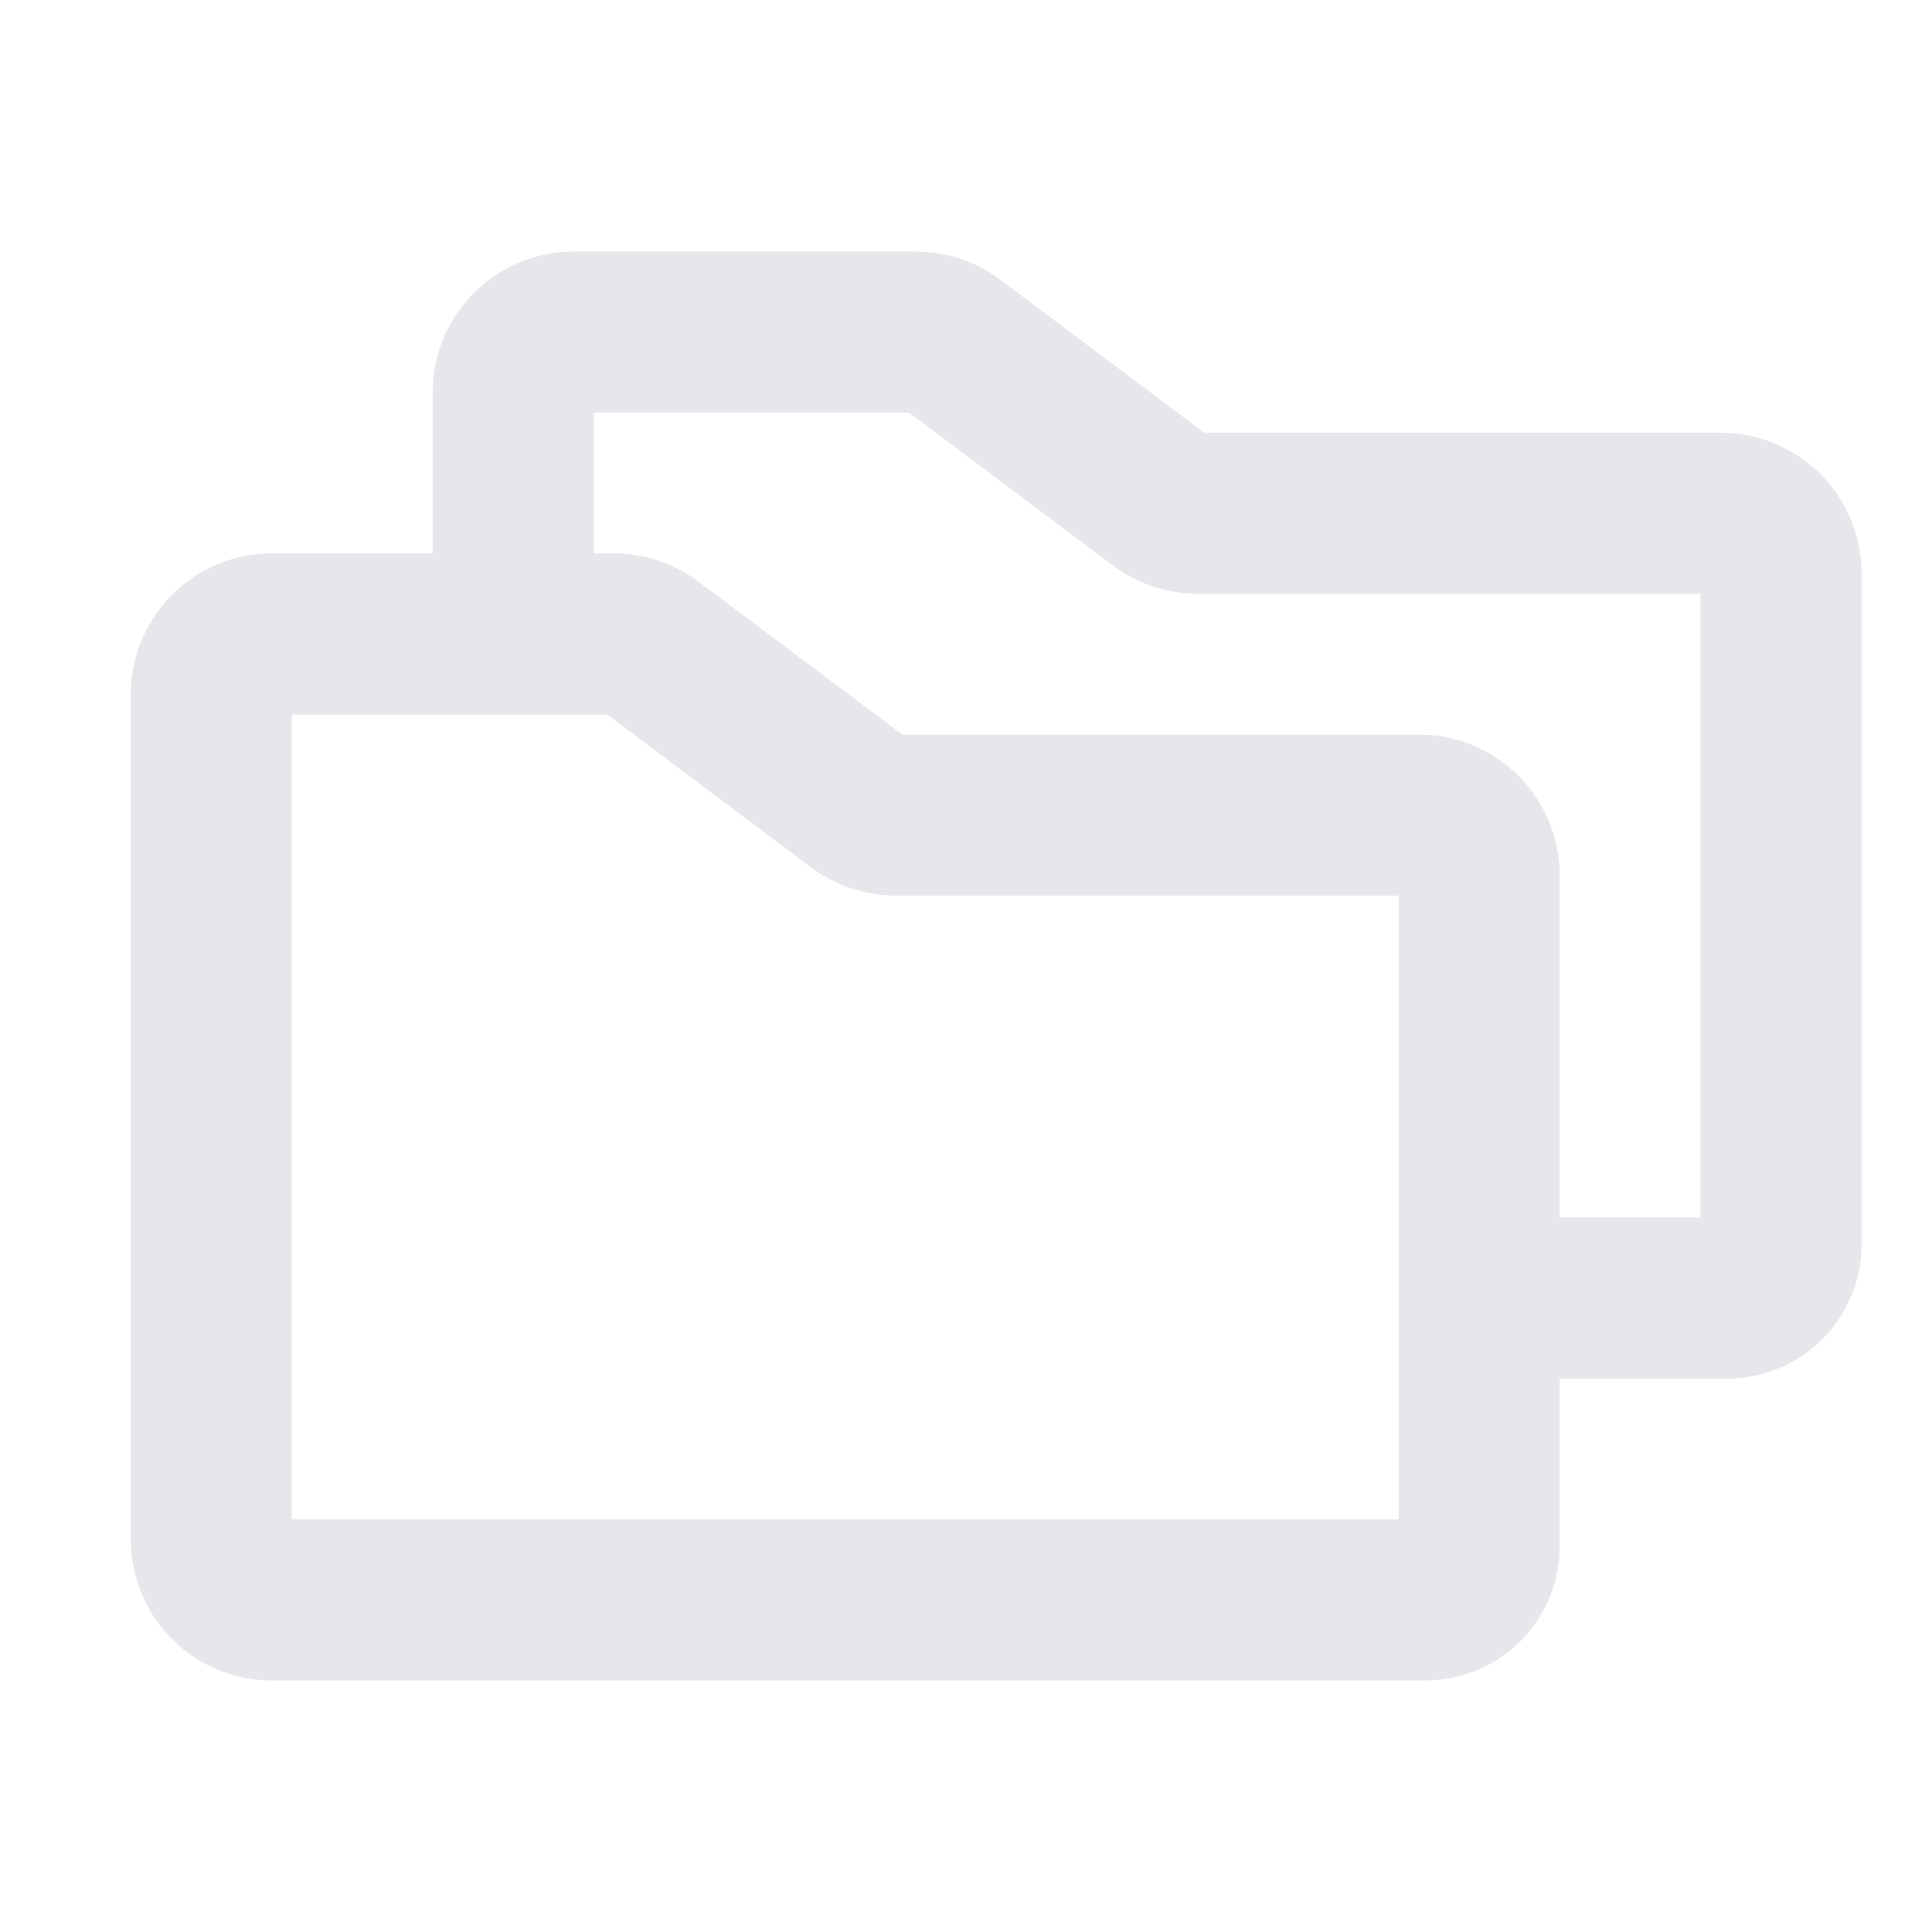
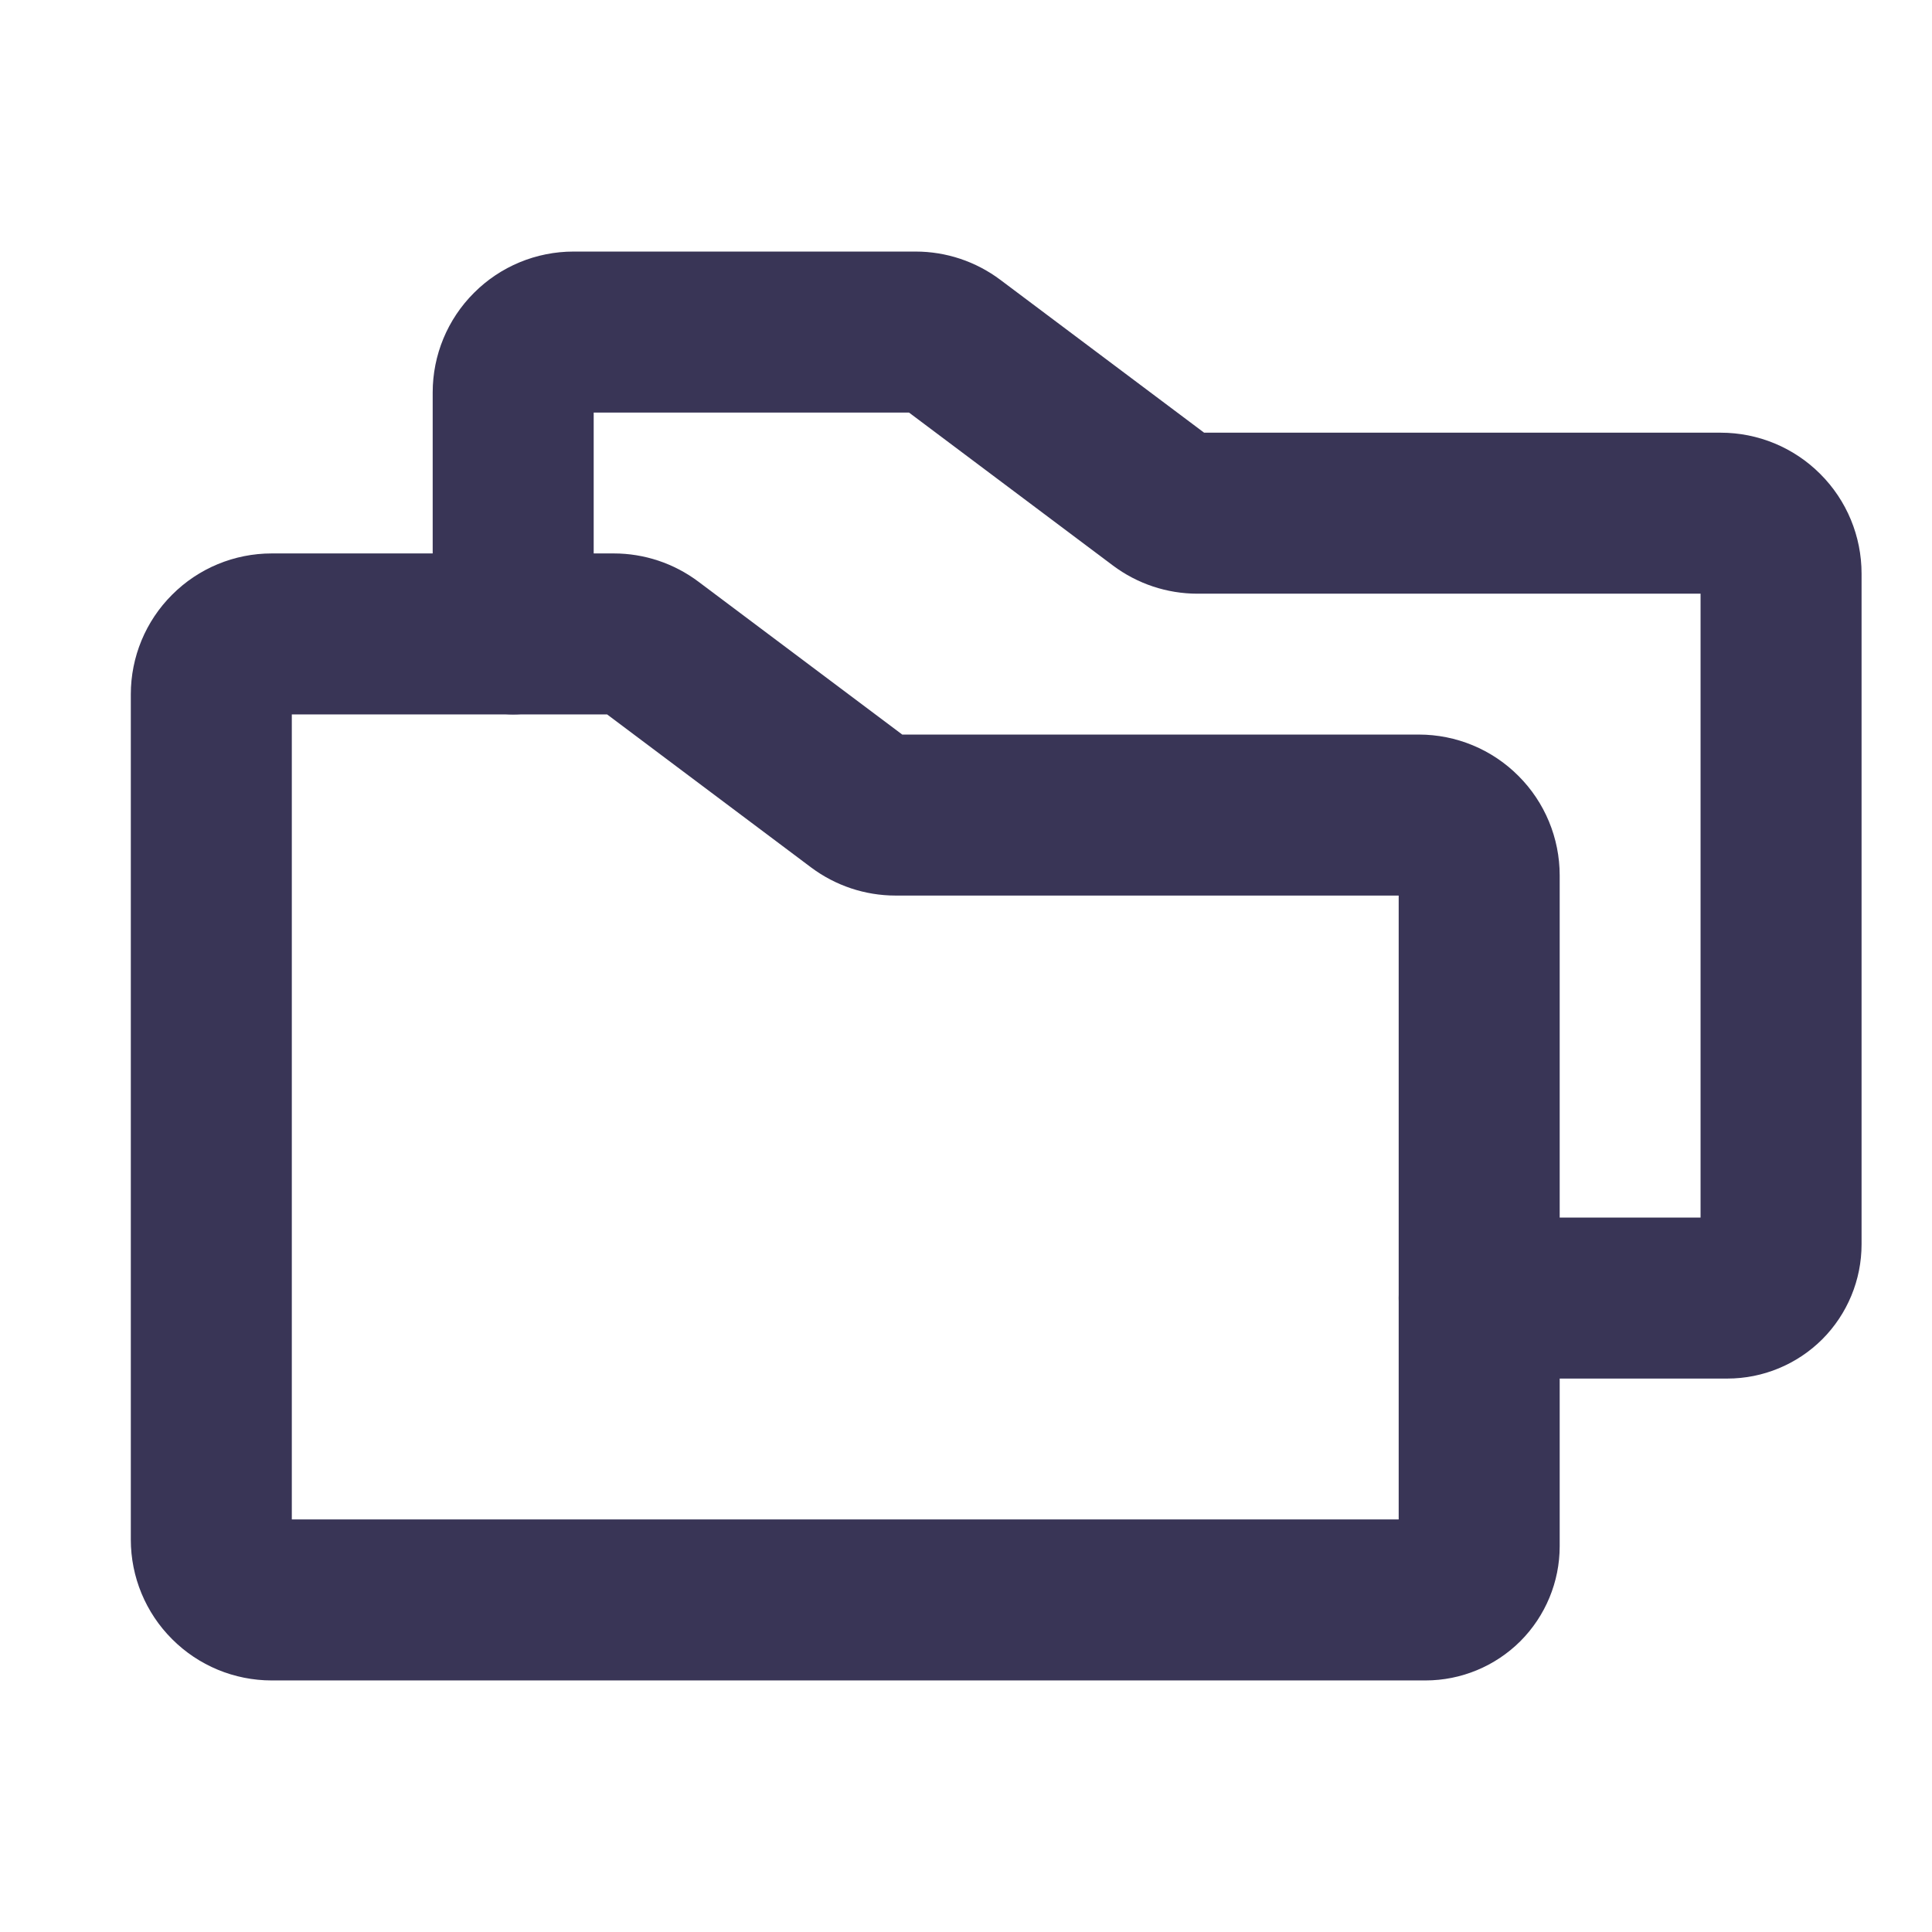
<svg xmlns="http://www.w3.org/2000/svg" width="24" height="24" viewBox="0 0 24 24" fill="none">
-   <path fill-rule="evenodd" clip-rule="evenodd" d="M3.625 8.875V18.875H17.375V11.125H11.125C10.746 11.125 10.378 11.002 10.075 10.775L7.542 8.875H3.625ZM2.138 7.388C2.466 7.059 2.911 6.875 3.375 6.875H7.625C8.004 6.875 8.372 6.998 8.675 7.225L11.208 9.125H17.625C18.089 9.125 18.534 9.309 18.862 9.638C19.191 9.966 19.375 10.411 19.375 10.875V19.208C19.375 19.65 19.199 20.074 18.887 20.387C18.574 20.699 18.15 20.875 17.708 20.875H3.375C2.911 20.875 2.466 20.691 2.138 20.362C1.809 20.034 1.625 19.589 1.625 19.125V8.625C1.625 8.161 1.809 7.716 2.138 7.388Z" fill="#E6E6EB" />
-   <path fill-rule="evenodd" clip-rule="evenodd" d="M7.375 5.125V7.875C7.375 8.427 6.927 8.875 6.375 8.875C5.823 8.875 5.375 8.427 5.375 7.875V4.875C5.375 4.411 5.559 3.966 5.888 3.638C6.216 3.309 6.661 3.125 7.125 3.125H11.375C11.754 3.125 12.122 3.248 12.425 3.475L14.958 5.375H21.375C21.839 5.375 22.284 5.559 22.612 5.888C22.941 6.216 23.125 6.661 23.125 7.125V15.458C23.125 15.9 22.949 16.324 22.637 16.637C22.324 16.949 21.9 17.125 21.458 17.125H18.375C17.823 17.125 17.375 16.677 17.375 16.125C17.375 15.573 17.823 15.125 18.375 15.125H21.125V7.375H14.875C14.496 7.375 14.128 7.252 13.825 7.025L11.292 5.125H7.375Z" fill="#E6E6EB" />
+   <path fill-rule="evenodd" clip-rule="evenodd" d="M3.625 8.875V18.875H17.375V11.125H11.125C10.746 11.125 10.378 11.002 10.075 10.775L7.542 8.875H3.625ZM2.138 7.388C2.466 7.059 2.911 6.875 3.375 6.875H7.625C8.004 6.875 8.372 6.998 8.675 7.225L11.208 9.125H17.625C18.089 9.125 18.534 9.309 18.862 9.638C19.191 9.966 19.375 10.411 19.375 10.875V19.208C19.375 19.65 19.199 20.074 18.887 20.387C18.574 20.699 18.15 20.875 17.708 20.875H3.375C2.911 20.875 2.466 20.691 2.138 20.362C1.809 20.034 1.625 19.589 1.625 19.125V8.625C1.625 8.161 1.809 7.716 2.138 7.388Z" fill="#393556" />
+   <path fill-rule="evenodd" clip-rule="evenodd" d="M7.375 5.125V7.875C7.375 8.427 6.927 8.875 6.375 8.875C5.823 8.875 5.375 8.427 5.375 7.875V4.875C5.375 4.411 5.559 3.966 5.888 3.638C6.216 3.309 6.661 3.125 7.125 3.125H11.375C11.754 3.125 12.122 3.248 12.425 3.475L14.958 5.375H21.375C21.839 5.375 22.284 5.559 22.612 5.888C22.941 6.216 23.125 6.661 23.125 7.125V15.458C23.125 15.9 22.949 16.324 22.637 16.637C22.324 16.949 21.9 17.125 21.458 17.125H18.375C17.823 17.125 17.375 16.677 17.375 16.125C17.375 15.573 17.823 15.125 18.375 15.125H21.125V7.375H14.875C14.496 7.375 14.128 7.252 13.825 7.025L11.292 5.125H7.375Z" fill="#393556" />
</svg>
